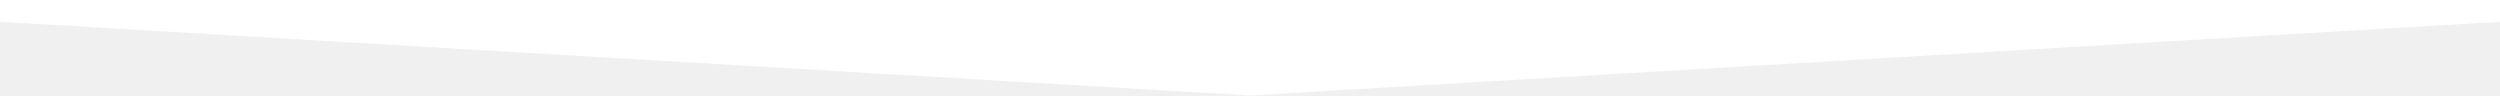
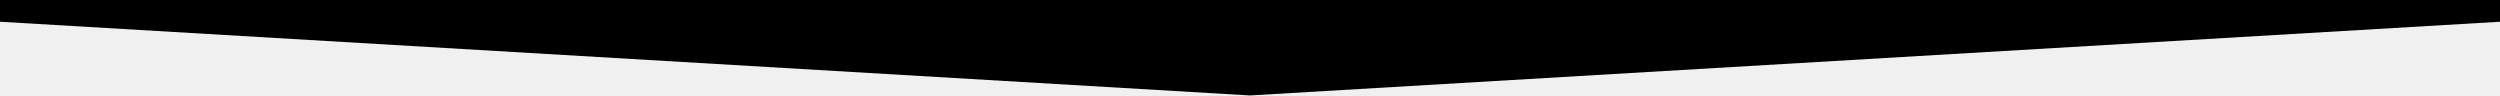
- <svg xmlns="http://www.w3.org/2000/svg" width="1920" height="73.305" viewBox="0 0 508 19.395" version="1.1" id="svg64945" xml:space="preserve">
+ <svg xmlns="http://www.w3.org/2000/svg" viewBox="0 0 508 19.395" version="1.1" id="svg64945" xml:space="preserve">
  <g id="layer1" transform="translate(-4468.845 115.533)">
-     <path id="path31" style="opacity:1;fill:#fff;fill-opacity:1;stroke:none;stroke-width:1.058;stroke-linecap:round;stroke-linejoin:round;stroke-opacity:1;paint-order:fill markers stroke" d="M4468.845-115.533v4.417l254 14.978 254-14.978v-4.417z" />
+     <path id="path31" style="opacity:1;fill:currentColor;fill-opacity:1;stroke:none;stroke-width:1.058;stroke-linecap:round;stroke-linejoin:round;stroke-opacity:1;paint-order:fill markers stroke" d="M4468.845-115.533v4.417l254 14.978 254-14.978v-4.417z" />
  </g>
  <style type="text/css" id="style1070">
        .st0{fill:#5f6368}.st1{fill:#4285f4}.st2{fill:#34a853}.st3{fill:#fbbc04}.st4{fill:#ea4335}
    </style>
</svg>
